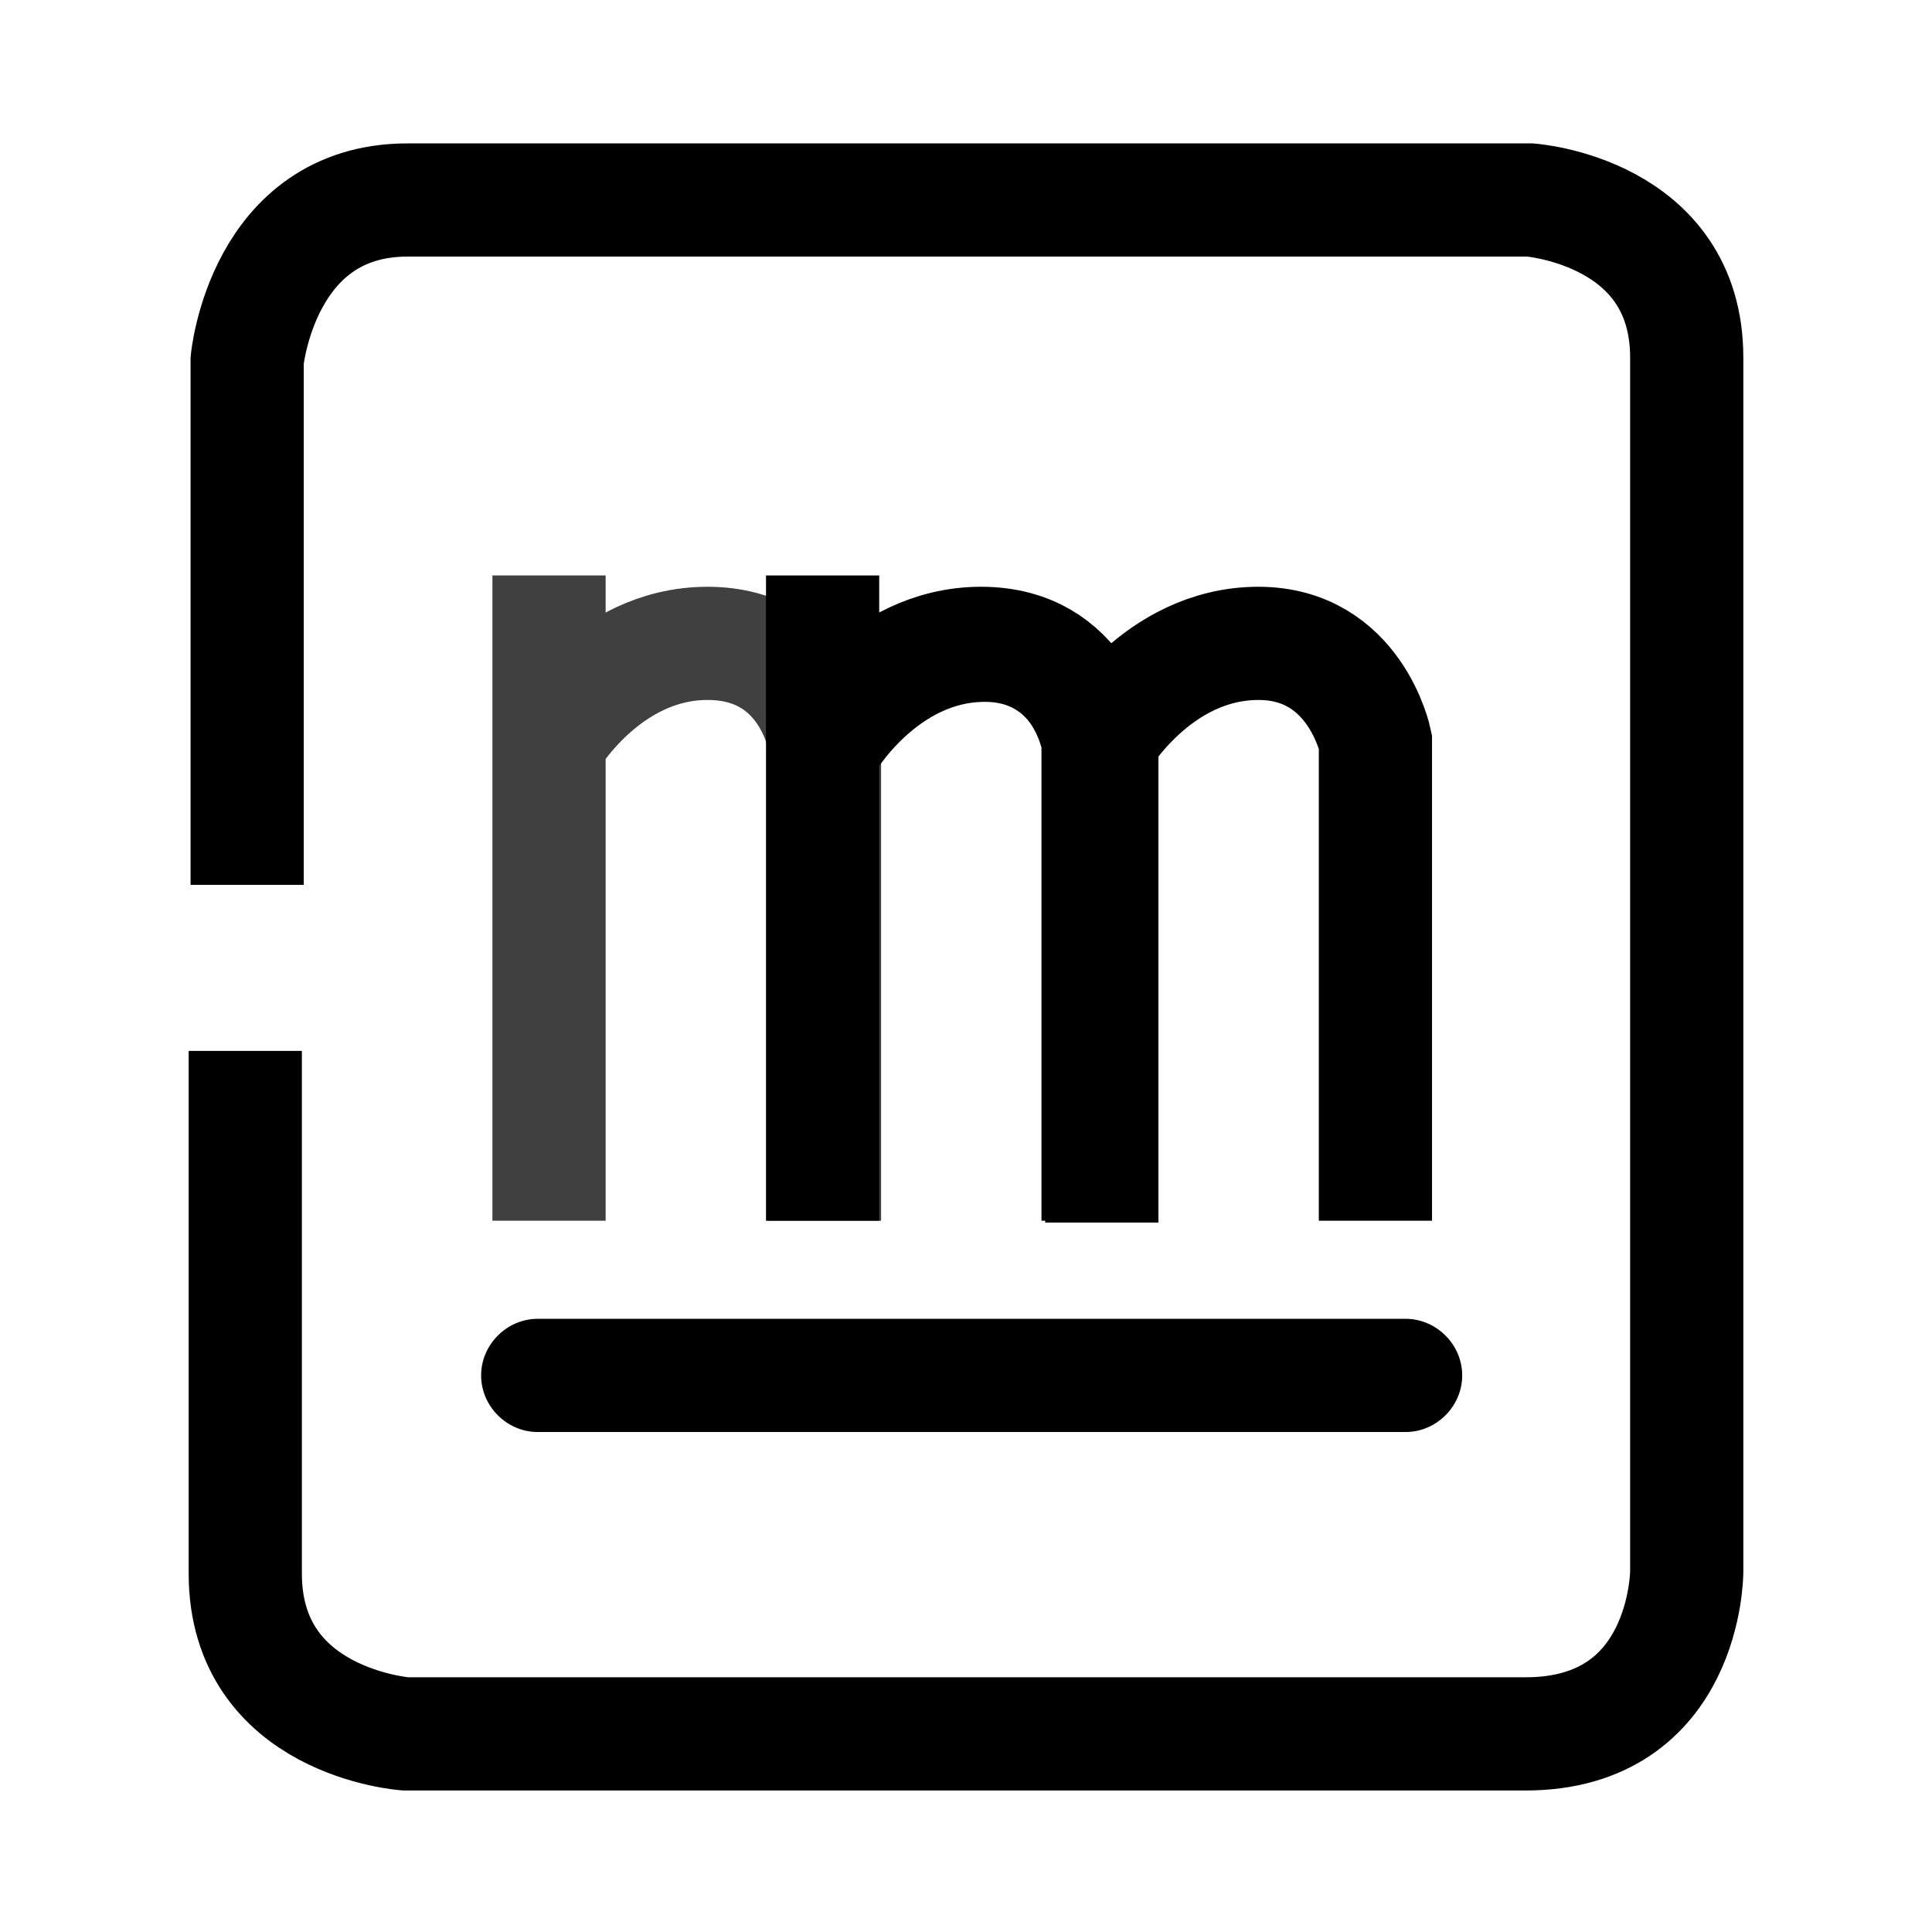
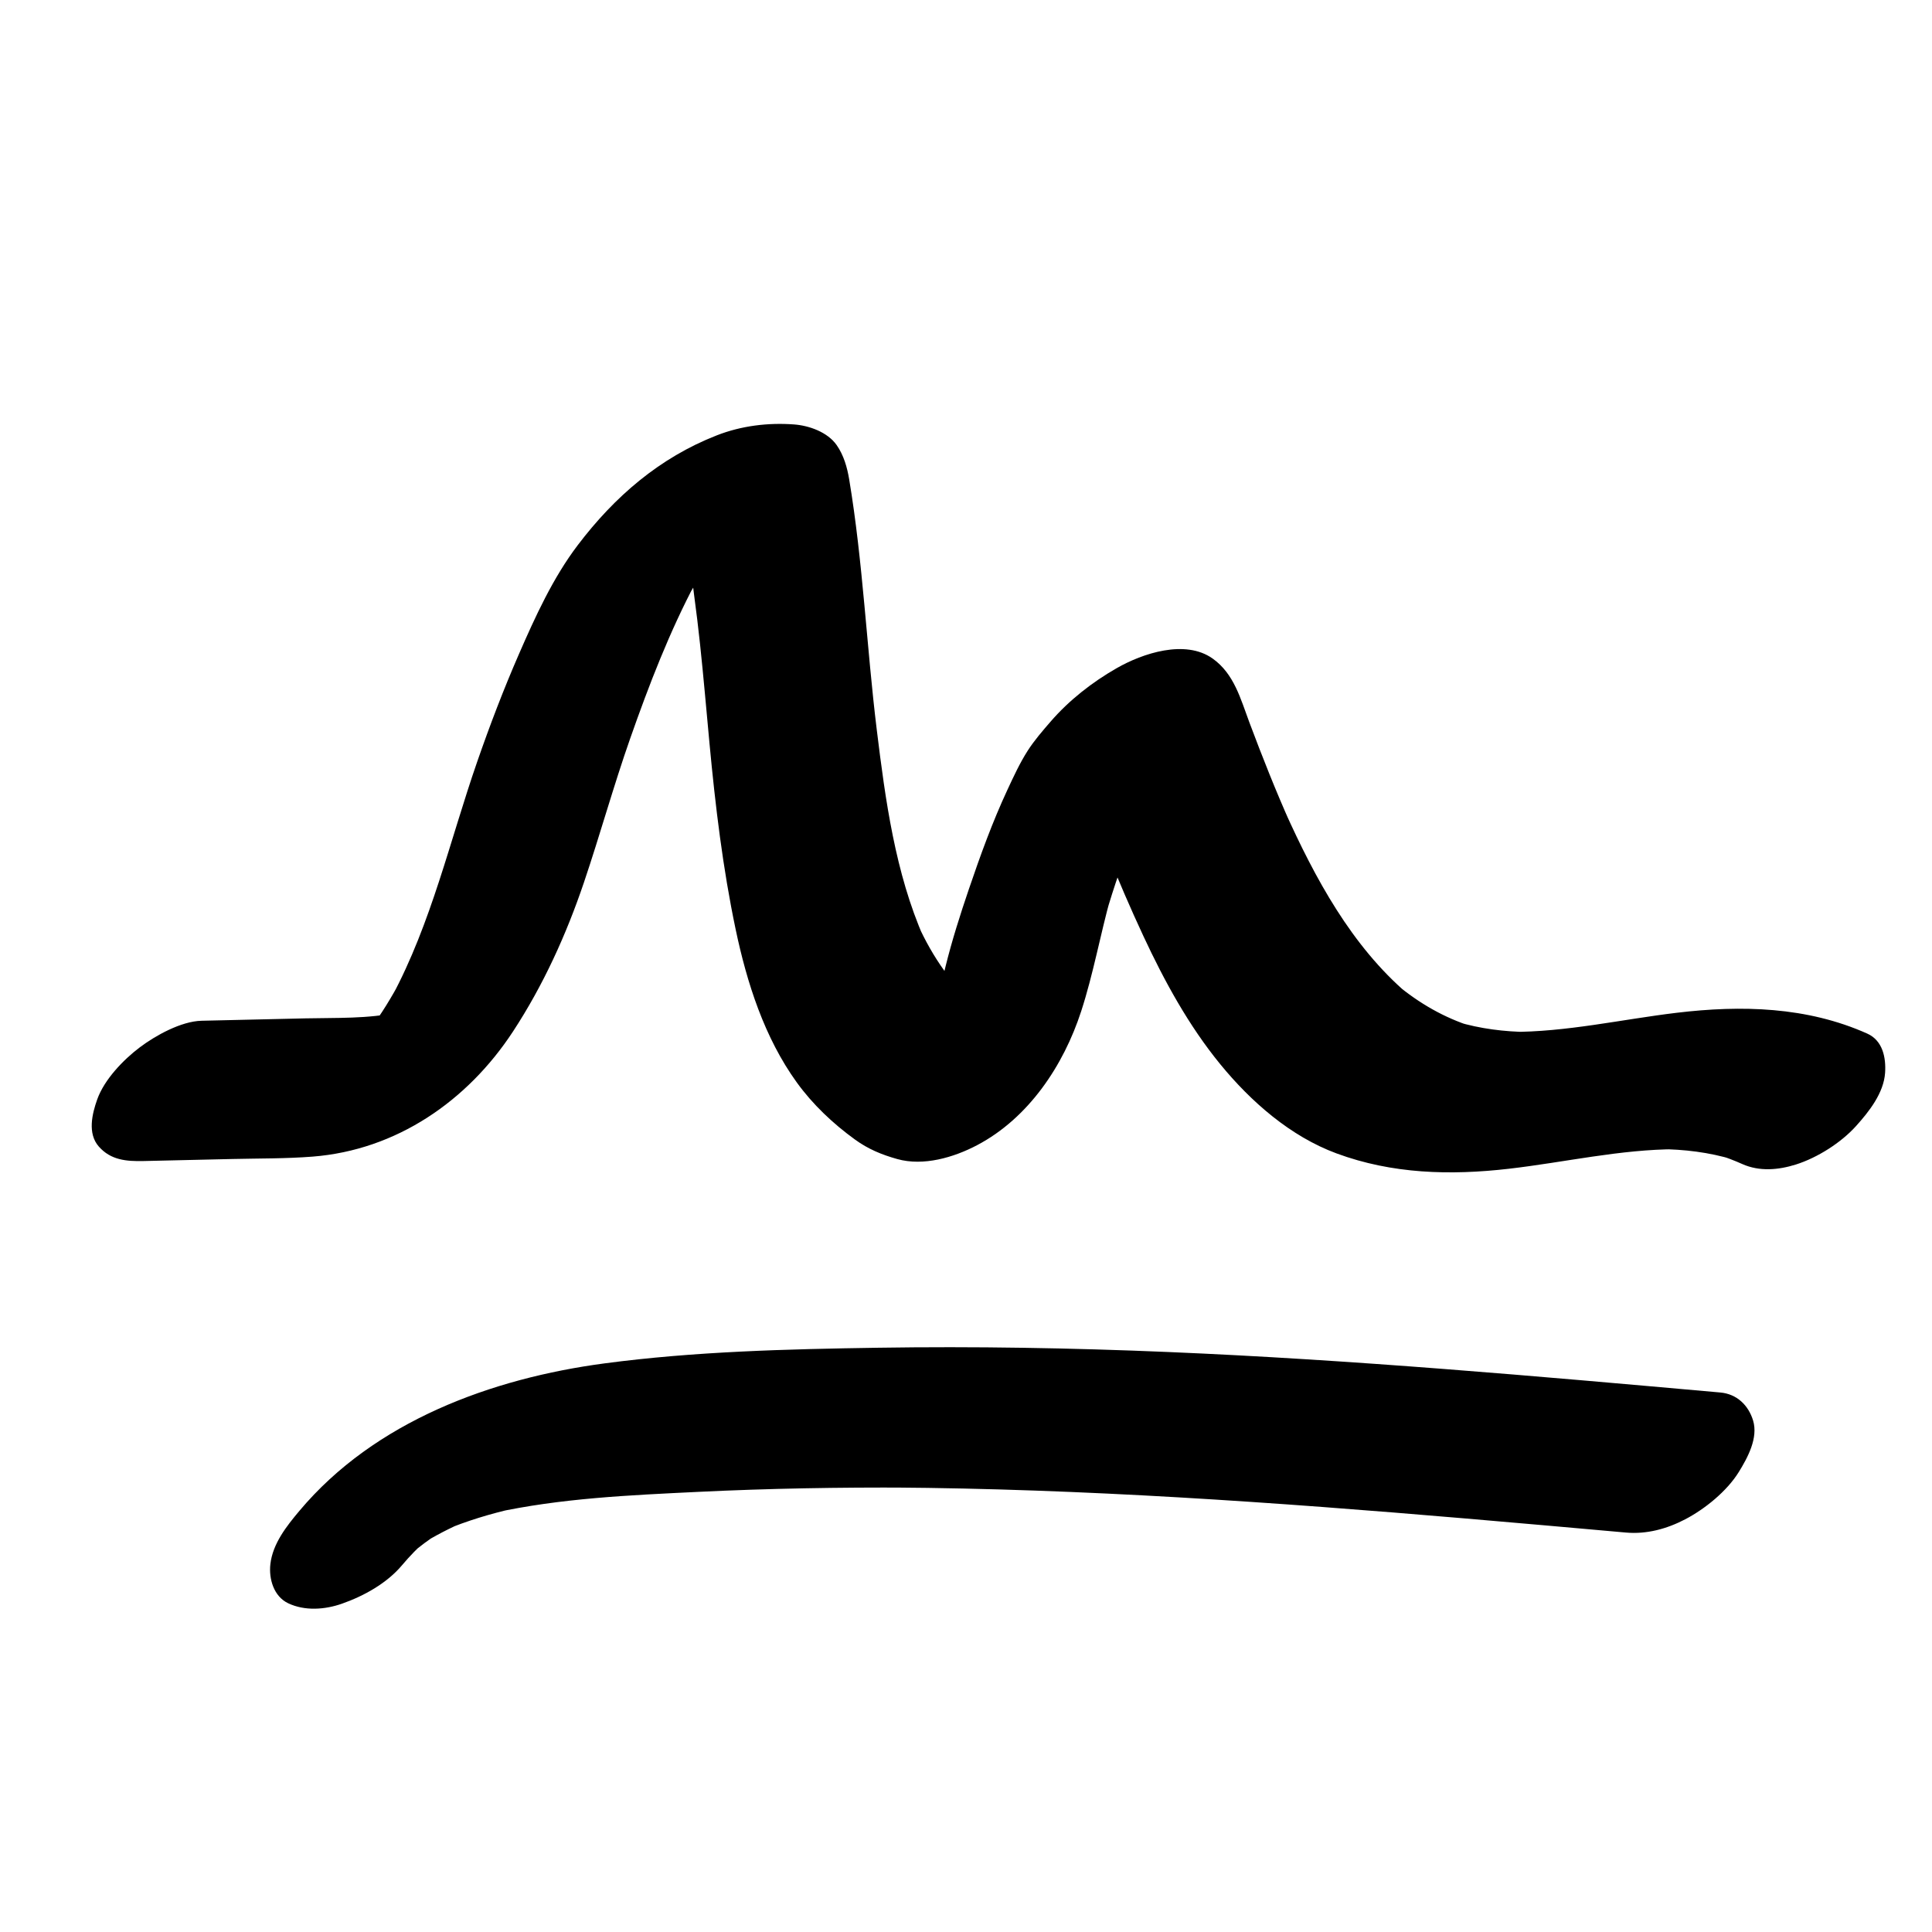
- <svg xmlns="http://www.w3.org/2000/svg" version="1.1" id="Layer_1" x="0px" y="0px" width="1024px" height="1024px" viewBox="0 0 1024 1024" enable-background="new 0 0 1024 1024" xml:space="preserve">
-   <path fill="none" stroke="#000000" stroke-width="60" stroke-miterlimit="10" d="M131,469V191c0,0,8-85,85-85s595,0,595,0  s83,6,83,83.5s0,643.5,0,643.5s0,86-85.5,86S215,919,215,919s-85-6-85-85s0-277,0-277" />
-   <path opacity="0.75" fill="none" stroke="#000000" stroke-width="60" stroke-miterlimit="10" d="M437,647V393c0,0-8-52-62-52  s-84,52-84,52v-88v112v230" />
-   <path fill="none" stroke="#000000" stroke-width="60" stroke-miterlimit="10" d="M584,648V394c0,0-10.667-52-62-52  c-54,0-84,52-84,52" />
+ <svg xmlns="http://www.w3.org/2000/svg" xmlns:xlink="http://www.w3.org/1999/xlink" version="1.1" id="Layer_1" x="0px" y="0px" width="1024px" height="1024px" viewBox="0 0 1024 1024" enable-background="new 0 0 1024 1024" xml:space="preserve">
  <g>
-     <g>
-       <path d="M285,759c31.179,0,62.358,0,93.538,0c63.666,0,127.331,0,190.997,0c51.343,0,102.687,0,154.029,0    c7.146,0,14.291,0,21.437,0c16.354,0,30-13.646,30-30s-13.646-30-30-30c-31.18,0-62.358,0-93.538,0c-63.665,0-127.331,0-190.996,0    c-51.343,0-102.686,0-154.029,0c-7.146,0-14.291,0-21.437,0c-16.354,0-30,13.646-30,30S268.646,759,285,759L285,759z" />
-     </g>
+     <defs>
+       <rect id="SVGID_1_" width="1024" height="1024" />
+     </defs>
+     <clipPath id="SVGID_2_">
+       <use xlink:href="#SVGID_1_" overflow="visible" />
+     </clipPath>
+     <path clip-path="url(#SVGID_2_)" d="M76.127,615.373c15.754-0.361,31.509-0.724,47.263-1.085   c14.068-0.322,28.239-0.162,42.273-1.256c44.492-3.47,82.132-29.516,106.232-66.305c16.034-24.477,28.29-51.443,37.637-79.11   c8.538-25.276,15.631-51.005,24.473-76.184c9.961-28.37,20.911-56.81,35.068-83.386l-5.199,9.578   c4.173-7.636,8.9-14.895,14.333-21.697c-2.532,3.124-5.063,6.248-7.595,9.372c3.594-4.381,7.432-8.496,11.624-12.312   c-3.261,2.888-6.522,5.776-9.782,8.664c3.28-2.889,6.711-5.539,10.376-7.921c-3.675,2.338-7.35,4.677-11.025,7.015   c2.752-1.709,5.56-3.225,8.514-4.554c-3.701,1.572-7.402,3.144-11.102,4.716c2.884-1.215,5.79-2.197,8.829-2.948   c-3.547,0.785-7.094,1.571-10.641,2.357c3.444-0.75,6.868-1.145,10.393-1.17c-3.213-0.021-6.427-0.041-9.64-0.062   c2.219,0.053,4.38,0.206,6.557,0.649c-2.7-0.847-5.401-1.695-8.101-2.542c1.421,0.448,2.386,0.91,3.607,1.769   c-2.008-1.695-4.015-3.39-6.023-5.085c1.163,1.201,1.788,2.181,2.502,3.696c-1.076-2.397-2.152-4.794-3.227-7.192   c2.75,7.976,3.322,17.03,4.463,25.362c1.173,8.558,2.185,17.137,3.105,25.726c1.881,17.558,3.371,35.154,5.021,52.734   c3.094,32.972,7.029,65.948,13.848,98.385c5.957,28.341,15.256,57.401,32.386,81.102c8.477,11.729,19.209,21.857,30.913,30.332   c6.952,5.034,14.05,7.966,22.343,10.295c13.895,3.903,29.956-0.848,42.256-7.308c27.334-14.357,45.895-42.229,55.252-71.059   c6.427-19.8,10.056-40.274,15.599-60.301c-0.866,3.095-1.732,6.189-2.599,9.284c4.269-14.995,9.634-29.805,15.018-44.435   c5.067-13.771,10.687-27.486,17.449-40.521c-1.733,3.193-3.467,6.386-5.199,9.578c1.336-2.358,2.932-4.518,4.634-6.624   c-2.532,3.124-5.063,6.248-7.594,9.372c2.368-2.832,4.906-5.484,7.626-7.981c-3.261,2.888-6.521,5.776-9.781,8.664   c2.076-1.839,4.214-3.547,6.522-5.087c-3.675,2.338-7.35,4.676-11.024,7.014c1.163-0.726,2.335-1.385,3.574-1.974   c-3.7,1.572-7.401,3.145-11.103,4.717c0.827-0.344,1.619-0.629,2.48-0.871c-3.547,0.786-7.095,1.572-10.642,2.358   c0.77-0.155,1.445-0.238,2.229-0.247c-3.213-0.02-6.426-0.041-9.641-0.061c0.447,0.017,0.885,0.093,1.312,0.226   c-2.701-0.847-5.401-1.695-8.102-2.542c1.008,0.407,1.786,0.97,2.643,1.645c-2.007-1.695-4.016-3.39-6.023-5.085   c2.045,2.034,3.402,4.357,4.647,6.947c-1.076-2.397-2.152-4.794-3.229-7.191c5.587,12.711,9.863,26.077,15.012,38.979   c5.976,14.977,12.374,29.785,19.188,44.399c11.139,23.886,23.963,47.367,40.702,67.836c16.279,19.907,37.208,38.245,61.594,47.267   c29.53,10.925,60.306,11.726,91.347,8.153c29.687-3.418,59.037-10.316,89.046-10.364c-3.213-0.021-6.427-0.041-9.641-0.061   c13.437,0.088,26.722,1.666,39.604,5.574c-2.701-0.848-5.401-1.694-8.102-2.543c4.381,1.395,8.655,3.023,12.853,4.899   c9.056,4.05,19.122,3.164,28.382,0.247c11.376-3.585,23.93-11.534,31.908-20.396c6.899-7.663,14.686-17.517,15.392-28.233   c0.523-7.949-1.202-17.07-9.462-20.765c-31.963-14.293-66.709-15.142-100.978-11.033c-29.38,3.521-58.481,10.267-88.203,10.142   c3.214,0.021,6.427,0.042,9.64,0.062c-12.877-0.162-25.604-1.724-37.96-5.438c2.701,0.847,5.401,1.695,8.101,2.543   c-14.812-4.675-28.133-12.356-40.029-22.291l6.022,5.085c-29.983-25.54-49.333-61.581-65.294-96.97   c1.075,2.397,2.151,4.795,3.228,7.192c-7.964-17.783-15.131-35.905-21.975-54.145c-4.704-12.539-8.101-25.846-19.551-33.956   c-14.491-10.265-37.033-2.765-50.804,5.12c-13.062,7.478-25.249,17.006-35.118,28.417c-4.141,4.789-8.613,9.941-12.09,15.382   c-4.14,6.477-7.433,13.635-10.681,20.607c-7.992,17.146-14.396,34.883-20.485,52.776c-4.627,13.596-8.953,27.203-12.403,41.161   c-2.84,11.491-5.22,23.091-8.382,34.501c0.865-3.094,1.731-6.189,2.597-9.283c-2.756,9.666-6.146,19.021-10.947,27.872l5.199-9.579   c-1.891,3.411-3.87,6.705-6.233,9.813c2.531-3.124,5.062-6.248,7.594-9.372c-1.005,1.211-2.017,2.323-3.142,3.424   c3.261-2.888,6.521-5.776,9.782-8.664c-0.725,0.672-1.494,1.289-2.307,1.854c3.675-2.34,7.35-4.678,11.025-7.016   c-0.652,0.464-1.34,0.863-2.066,1.197c3.701-1.572,7.401-3.145,11.103-4.717c-0.576,0.254-1.173,0.447-1.787,0.585   c3.547-0.786,7.094-1.572,10.641-2.358c-0.997,0.176-1.902,0.253-2.915,0.263c3.214,0.021,6.427,0.042,9.64,0.063   c-1.843-0.112-3.562-0.461-5.331-0.978c2.7,0.848,5.401,1.695,8.102,2.542c-7.504-2.543-14.04-7.296-20.073-12.321l6.023,5.084   c-14.524-12.396-25.361-28.131-33.189-45.465c1.076,2.397,2.152,4.794,3.227,7.191c-15.146-34.349-20.409-73.228-24.94-110.199   c-5.418-44.201-7.299-88.831-14.628-132.796c-1.06-6.363-2.871-12.804-6.613-18.173c-4.838-6.943-14.667-10.403-22.664-10.989   c-13.841-1.015-27.92,0.718-40.898,5.788c-30.346,11.855-54.19,32.469-73.712,58.215c-13.153,17.347-22.451,37.759-31.124,57.641   c-8.171,18.732-15.466,37.848-22.164,57.153c-14.498,41.786-24.238,85.441-45.307,124.654c1.733-3.192,3.467-6.385,5.2-9.578   c-5.159,9.453-10.598,18.763-17.253,27.252c2.531-3.124,5.063-6.248,7.594-9.372c-2.682,3.31-5.521,6.426-8.644,9.323   c3.261-2.888,6.521-5.775,9.782-8.664c-2.419,2.139-4.932,4.064-7.636,5.833c3.675-2.338,7.35-4.676,11.025-7.014   c-2.423,1.474-4.892,2.769-7.479,3.928c3.7-1.571,7.401-3.144,11.102-4.717c-3.578,1.478-7.194,2.623-10.955,3.531   c3.546-0.786,7.093-1.572,10.64-2.358c-15.972,3.486-32.726,2.807-48.98,3.179c-18.38,0.423-36.76,0.845-55.141,1.267   c-10.853,0.249-24.495,7.855-32.767,14.09c-8.684,6.543-18.816,17.039-22.575,27.614c-2.716,7.64-5.229,18.063,0.841,24.963   C58.706,614.895,66.979,615.583,76.127,615.373" />
+     <path clip-path="url(#SVGID_2_)" d="M213.058,829.628c4.152-4.946,8.642-9.529,13.474-13.813c-3.261,2.888-6.521,5.776-9.782,8.664   c5.291-4.575,10.881-8.721,16.759-12.51c-3.675,2.338-7.35,4.676-11.025,7.015c7.784-4.899,15.931-9.102,24.385-12.721   c-3.701,1.572-7.401,3.144-11.102,4.717c11.836-4.944,24.073-8.638,36.575-11.479c-3.547,0.785-7.094,1.571-10.64,2.357   c35.452-7.792,72.213-9.385,108.367-11.138c37.374-1.813,74.794-2.459,112.208-2.244c-3.213-0.021-6.426-0.042-9.64-0.062   c101.5,0.667,202.807,7.799,303.903,16.393c28.424,2.417,56.839,4.947,85.254,7.479c10.966,0.978,21.687-1.953,31.382-7.013   c10.459-5.457,22.105-14.882,28.401-25.051c4.704-7.596,10.413-18.108,7.586-27.35c-2.456-8.028-8.544-14.034-17.351-14.818   c-97.472-8.686-194.993-17.359-292.787-21.469c-51.188-2.152-102.456-3.043-153.687-2.257   c-48.195,0.741-97.076,1.936-144.908,8.289c-59.823,7.947-121.846,30.646-161.733,78.161c-6.741,8.031-14.136,17.312-15.392,28.234   c-0.891,7.754,1.738,17.104,9.462,20.764c8.792,4.165,19.413,3.383,28.382,0.246C192.81,845.945,205.048,839.17,213.058,829.628" />
  </g>
-   <polyline fill="none" stroke="#000000" stroke-width="60" stroke-miterlimit="10" points="436,647 436,417 436,305 " />
-   <path fill="none" stroke="#000000" stroke-width="60" stroke-miterlimit="10" d="M582,647V393c0,0-8-52-62-52s-84,52-84,52" />
-   <path fill="none" stroke="#000000" stroke-width="60" stroke-miterlimit="10" d="M729,647V393c0,0-10.667-52-62-52  c-54,0-84,52-84,52" />
</svg>
